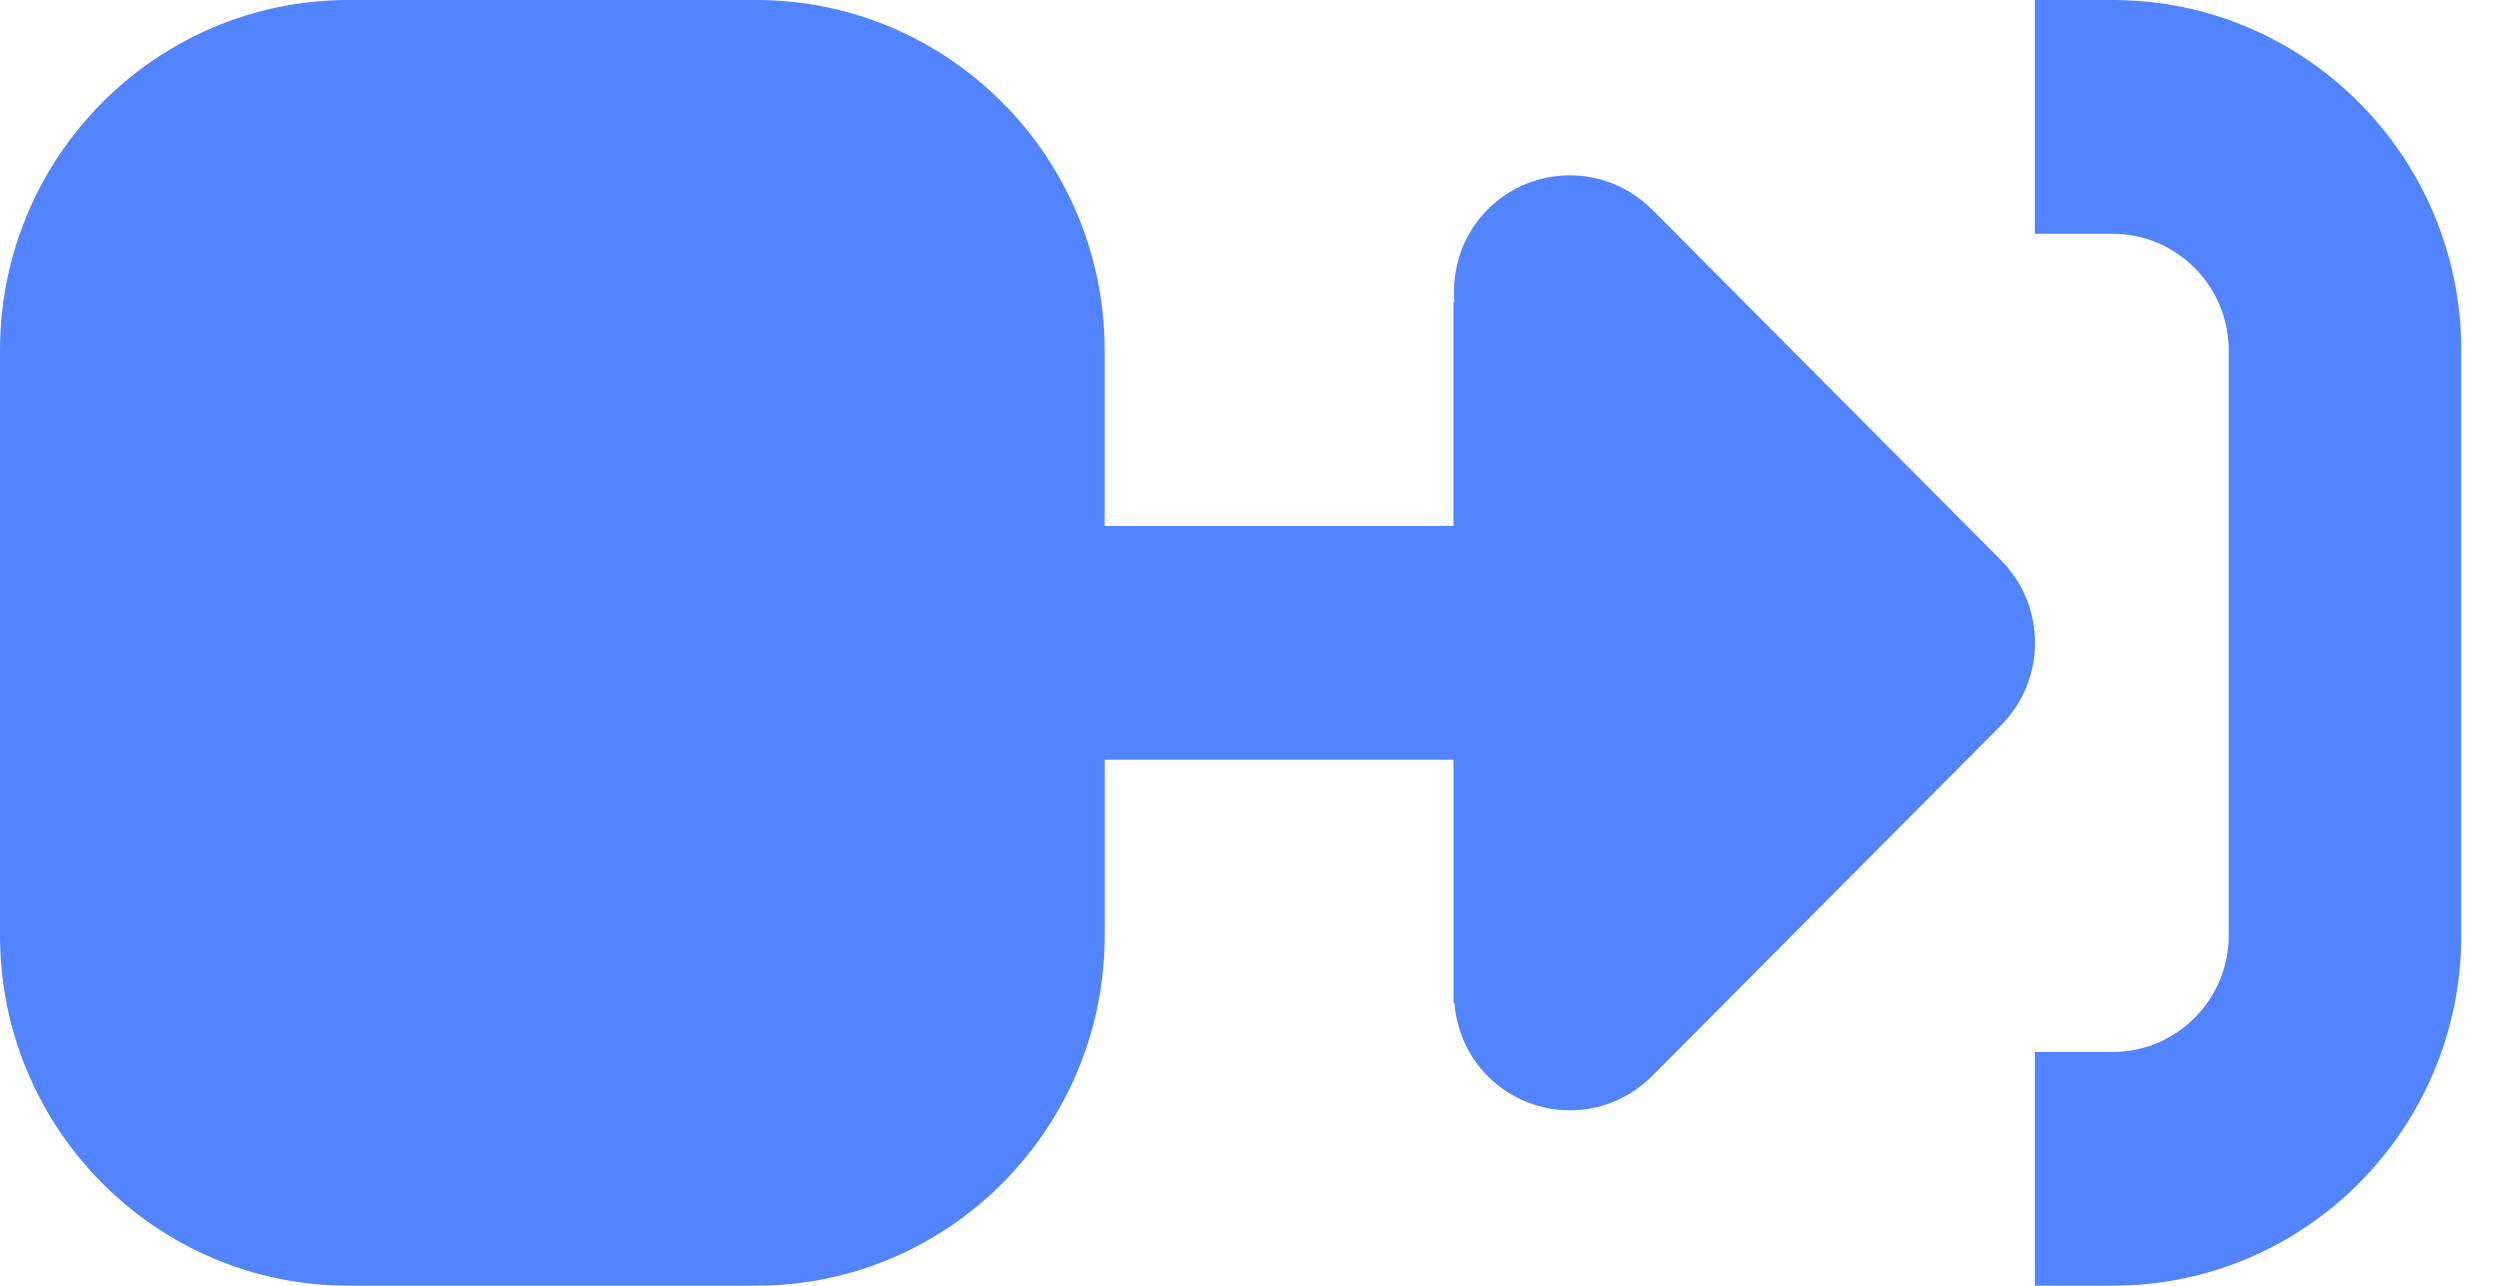
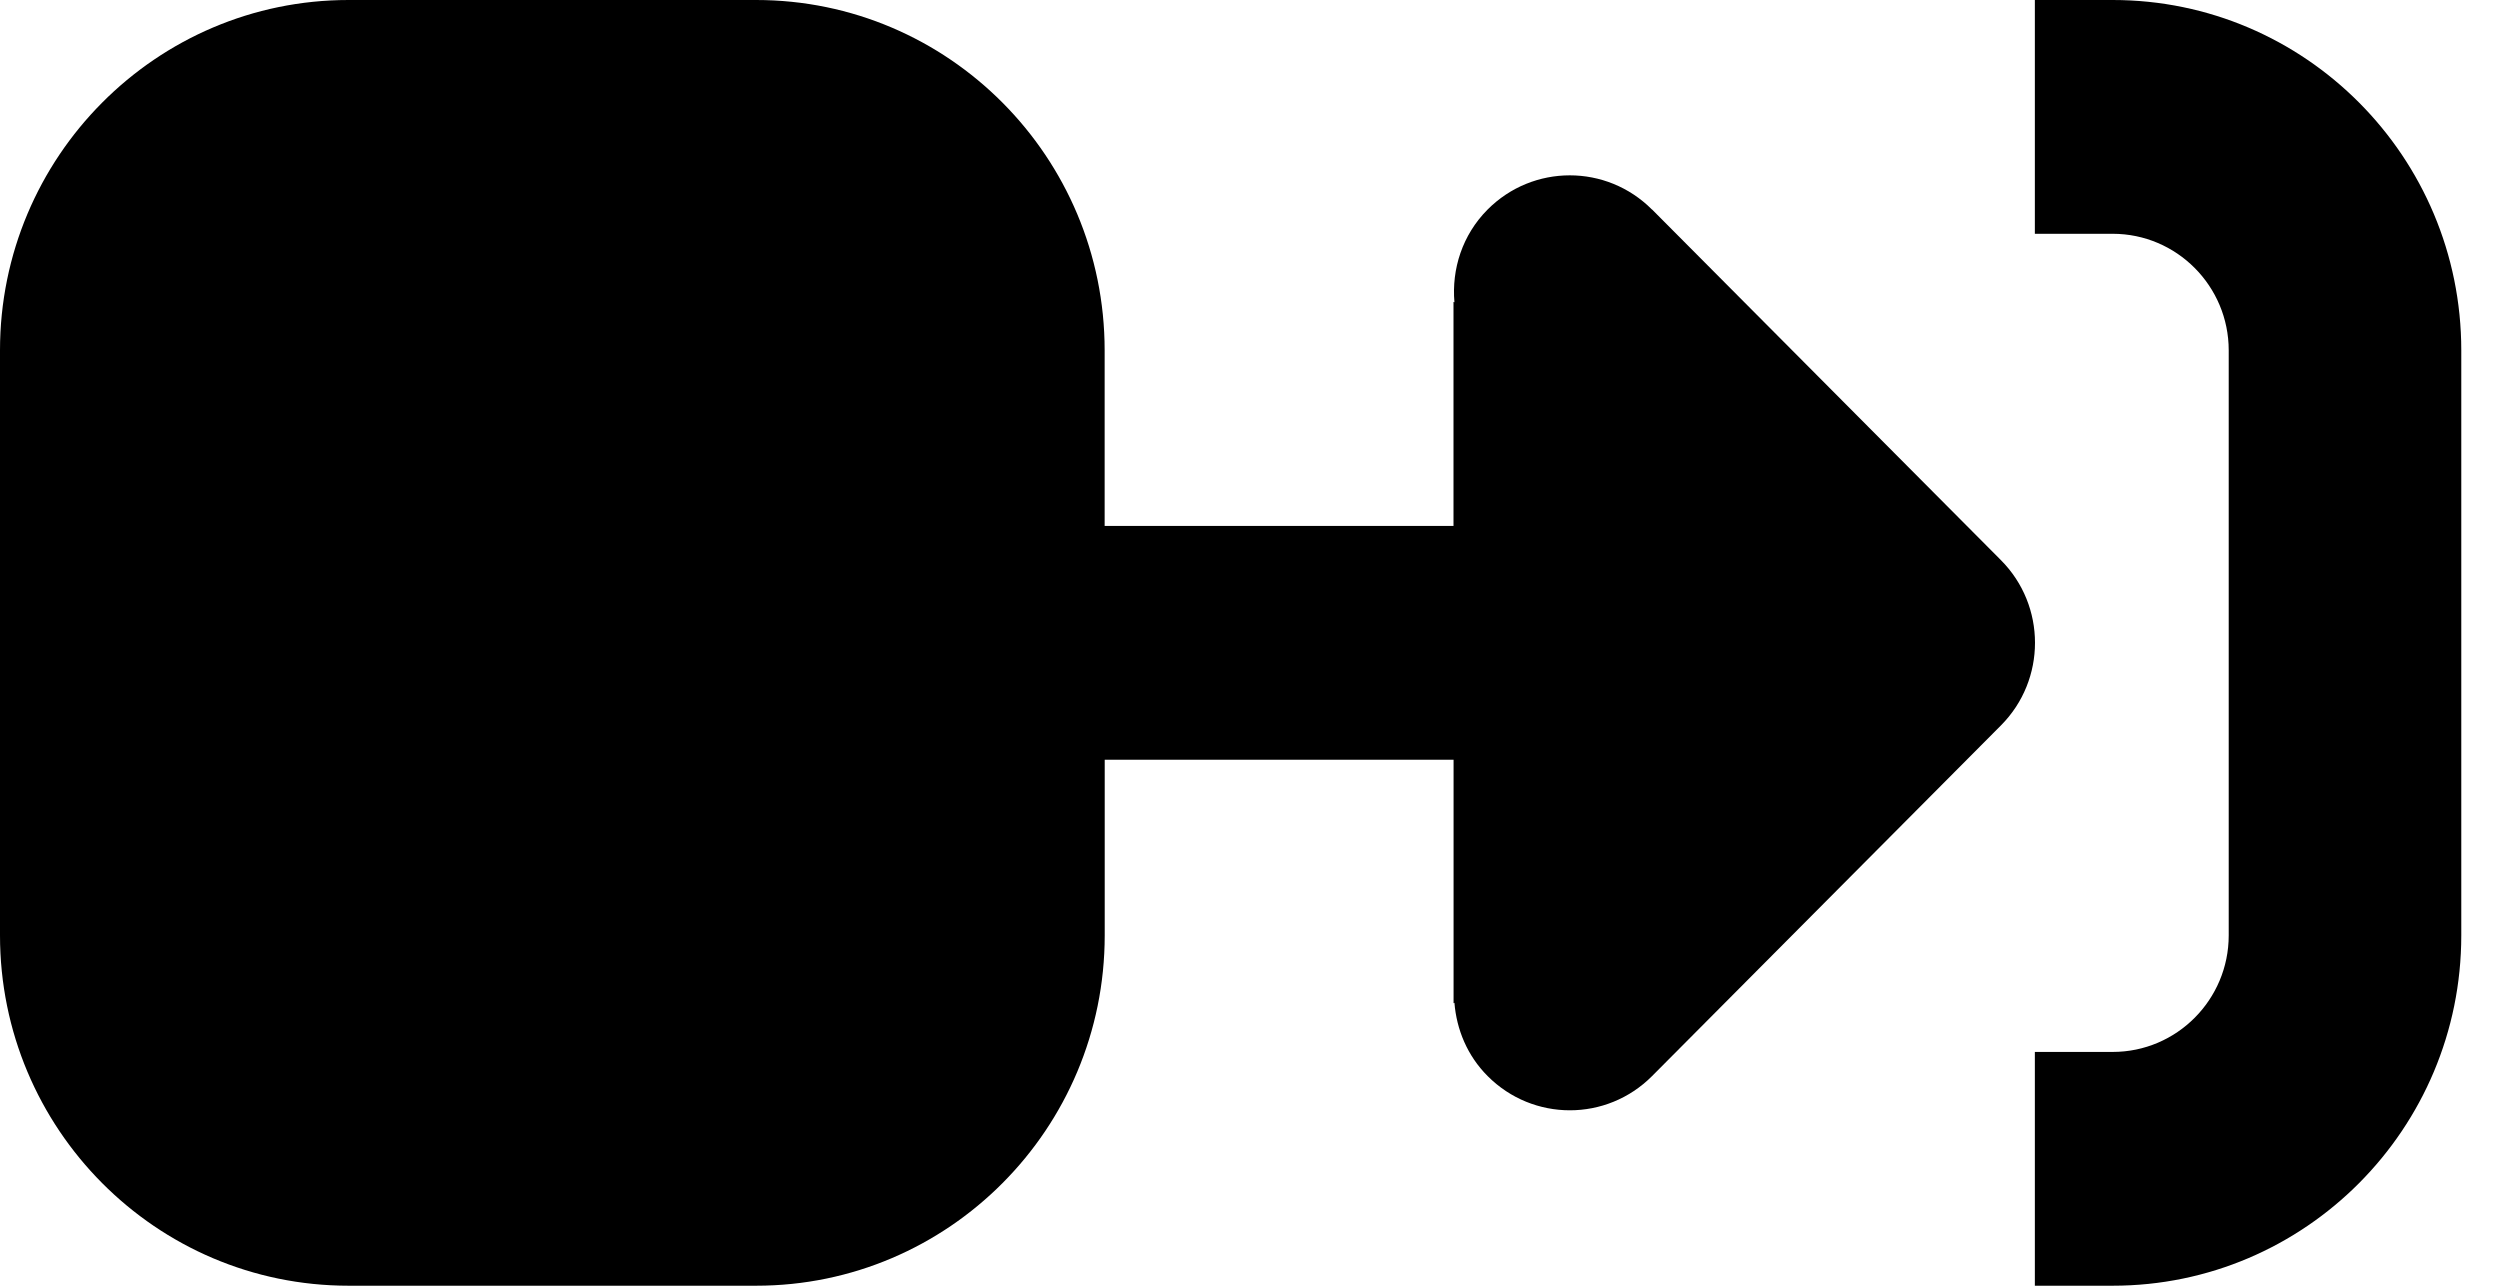
<svg xmlns="http://www.w3.org/2000/svg" width="35" height="18">
-   <g fill="#5284FF" fill-rule="evenodd">
+   <g fill="#000000" fill-rule="evenodd">
    <path d="M29.578 0H28.488v3.273h1.09c.895 0 1.624.732 1.624 1.632v8.19c0 .901-.729 1.632-1.624 1.632H28.488V18h1.09c2.693 0 4.88-2.197 4.88-4.905v-8.19C34.458 2.198 32.272 0 29.578 0" />
    <path d="M23.128 2.934c-.636-.639-1.666-.639-2.302 0-.354.356-.504.834-.464 1.298l-.013-.005v3.136h-4.884V4.905c0-2.707-2.186-4.905-4.88-4.905H4.88c-2.693 0-4.88 2.197-4.88 4.905v8.19c0 2.707 2.185 4.905 4.88 4.905h5.706c2.693 0 4.88-2.197 4.88-4.905v-2.459h4.884v3.409l.012-.006c.03.374.18.741.465 1.026.636.639 1.666.639 2.302 0l4.884-4.909c.636-.639.636-1.675 0-2.314l-4.884-4.909z" />
  </g>
</svg>
